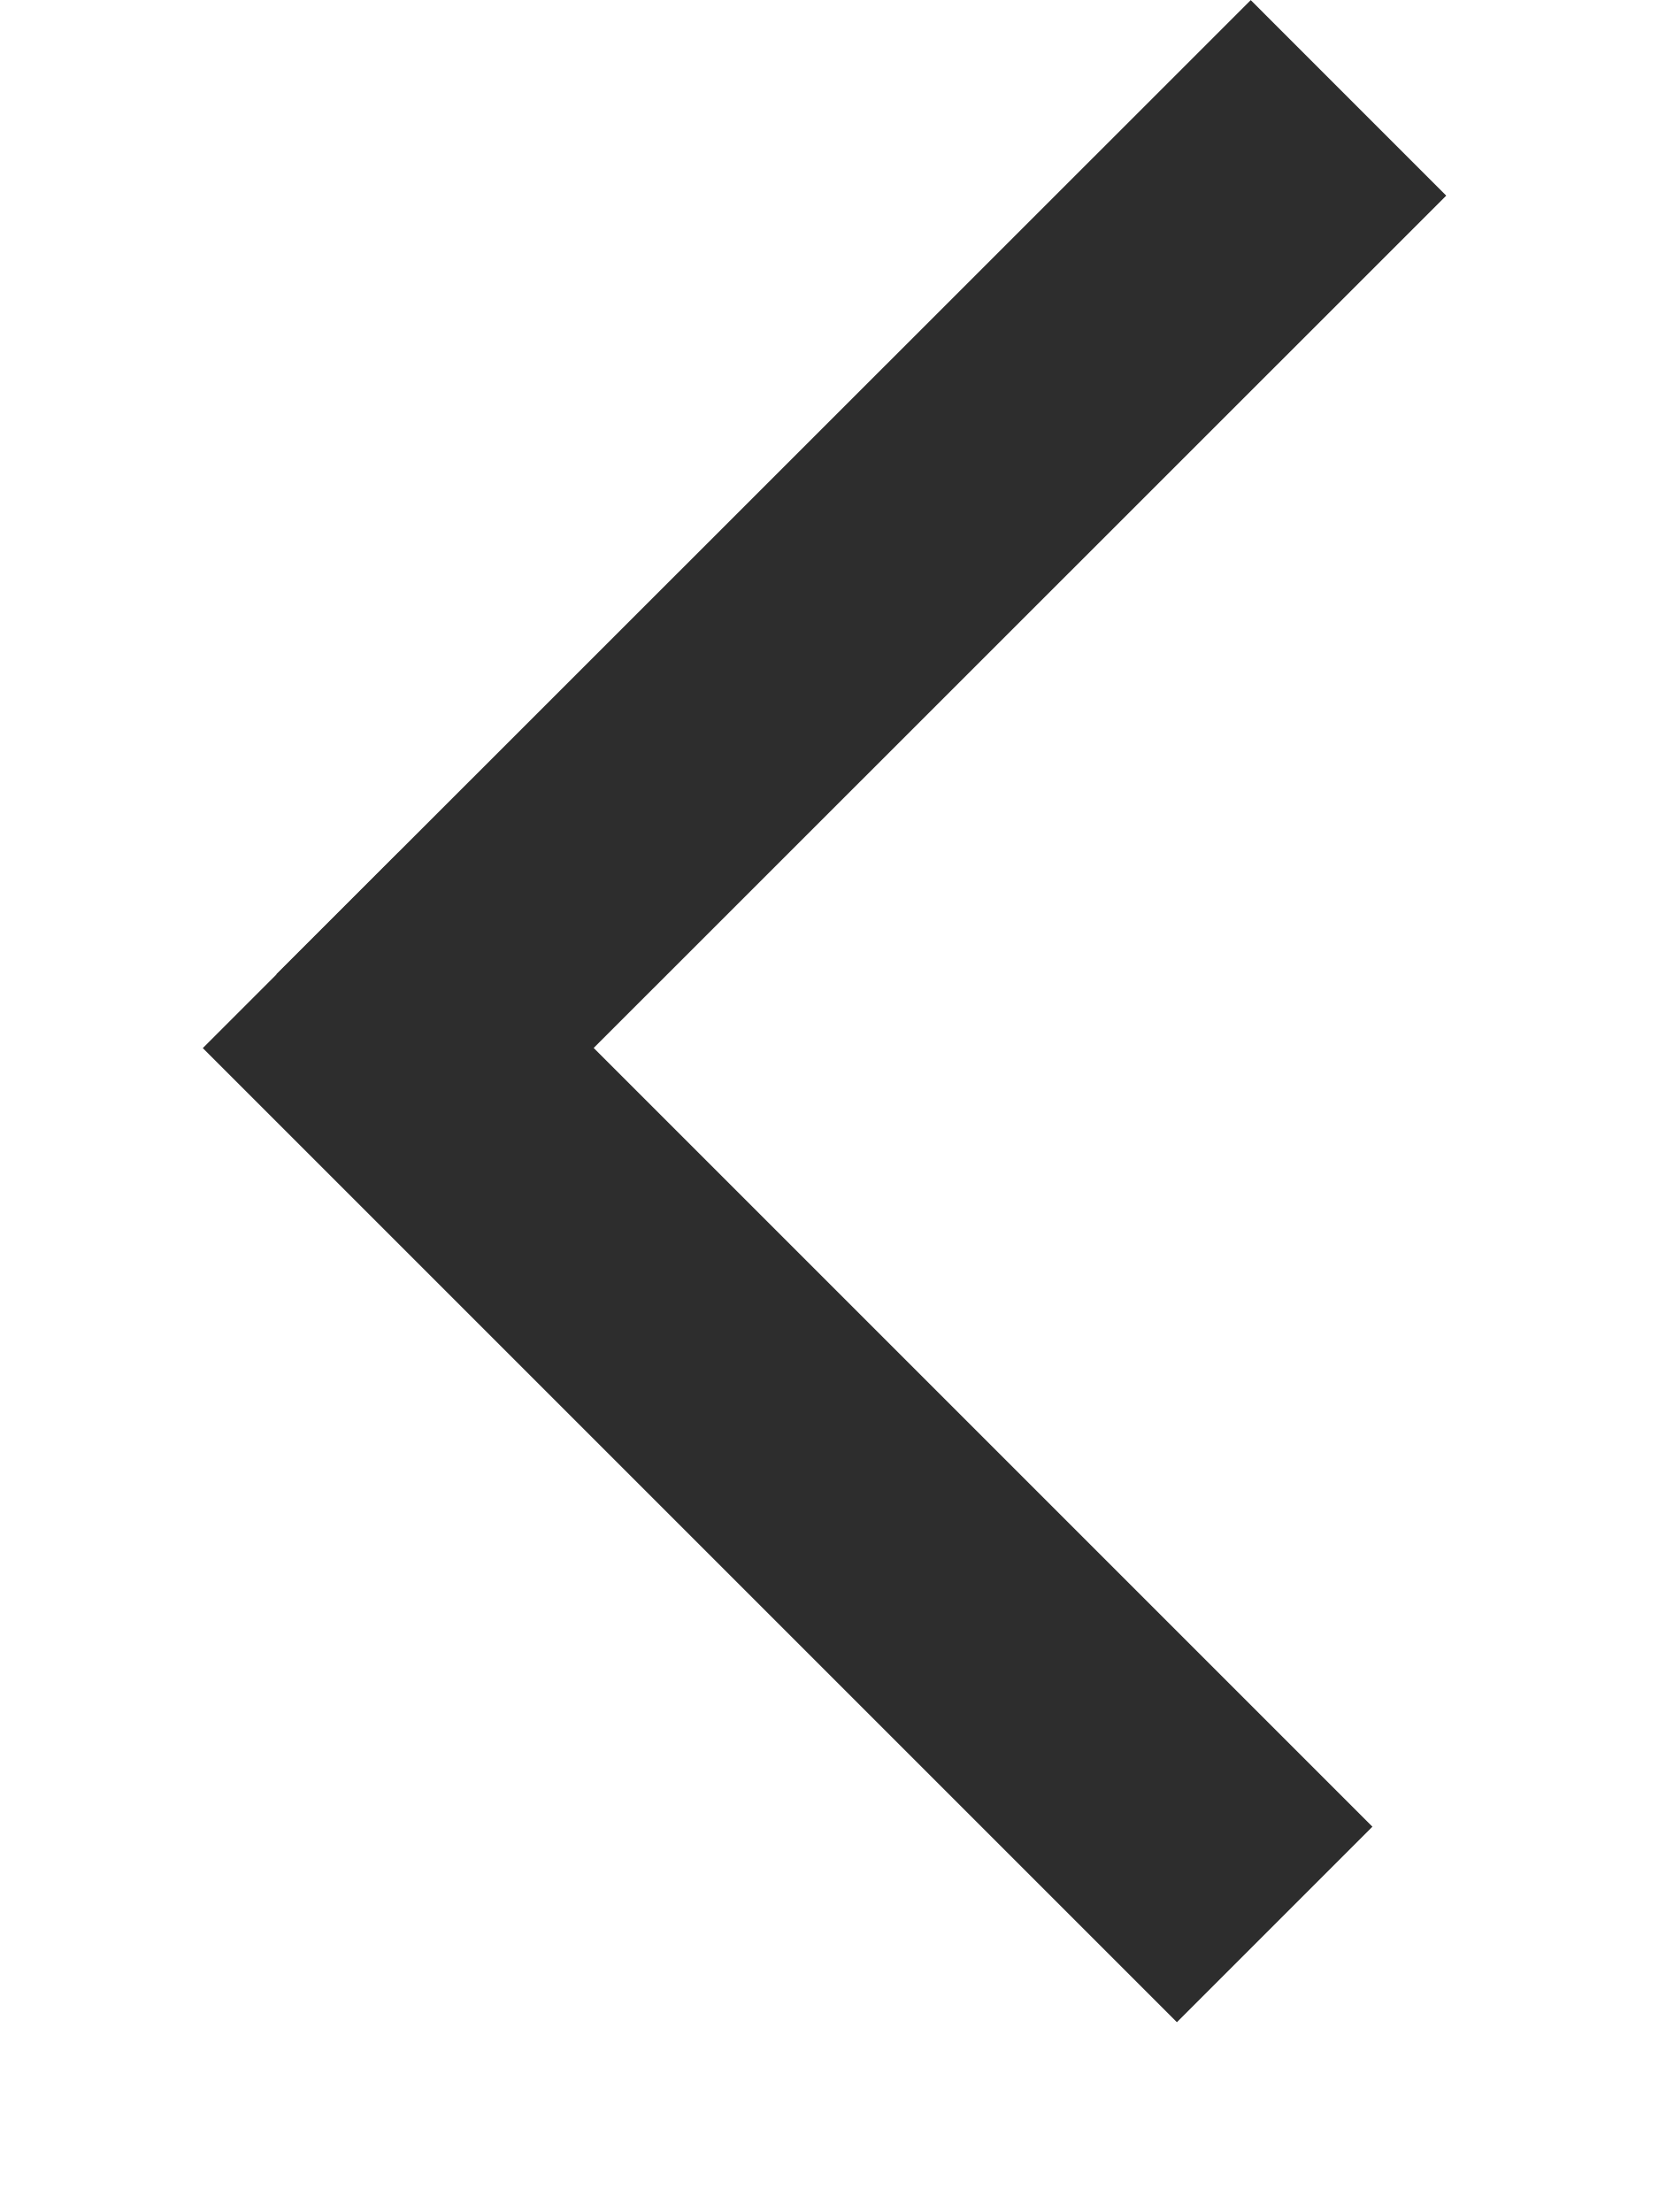
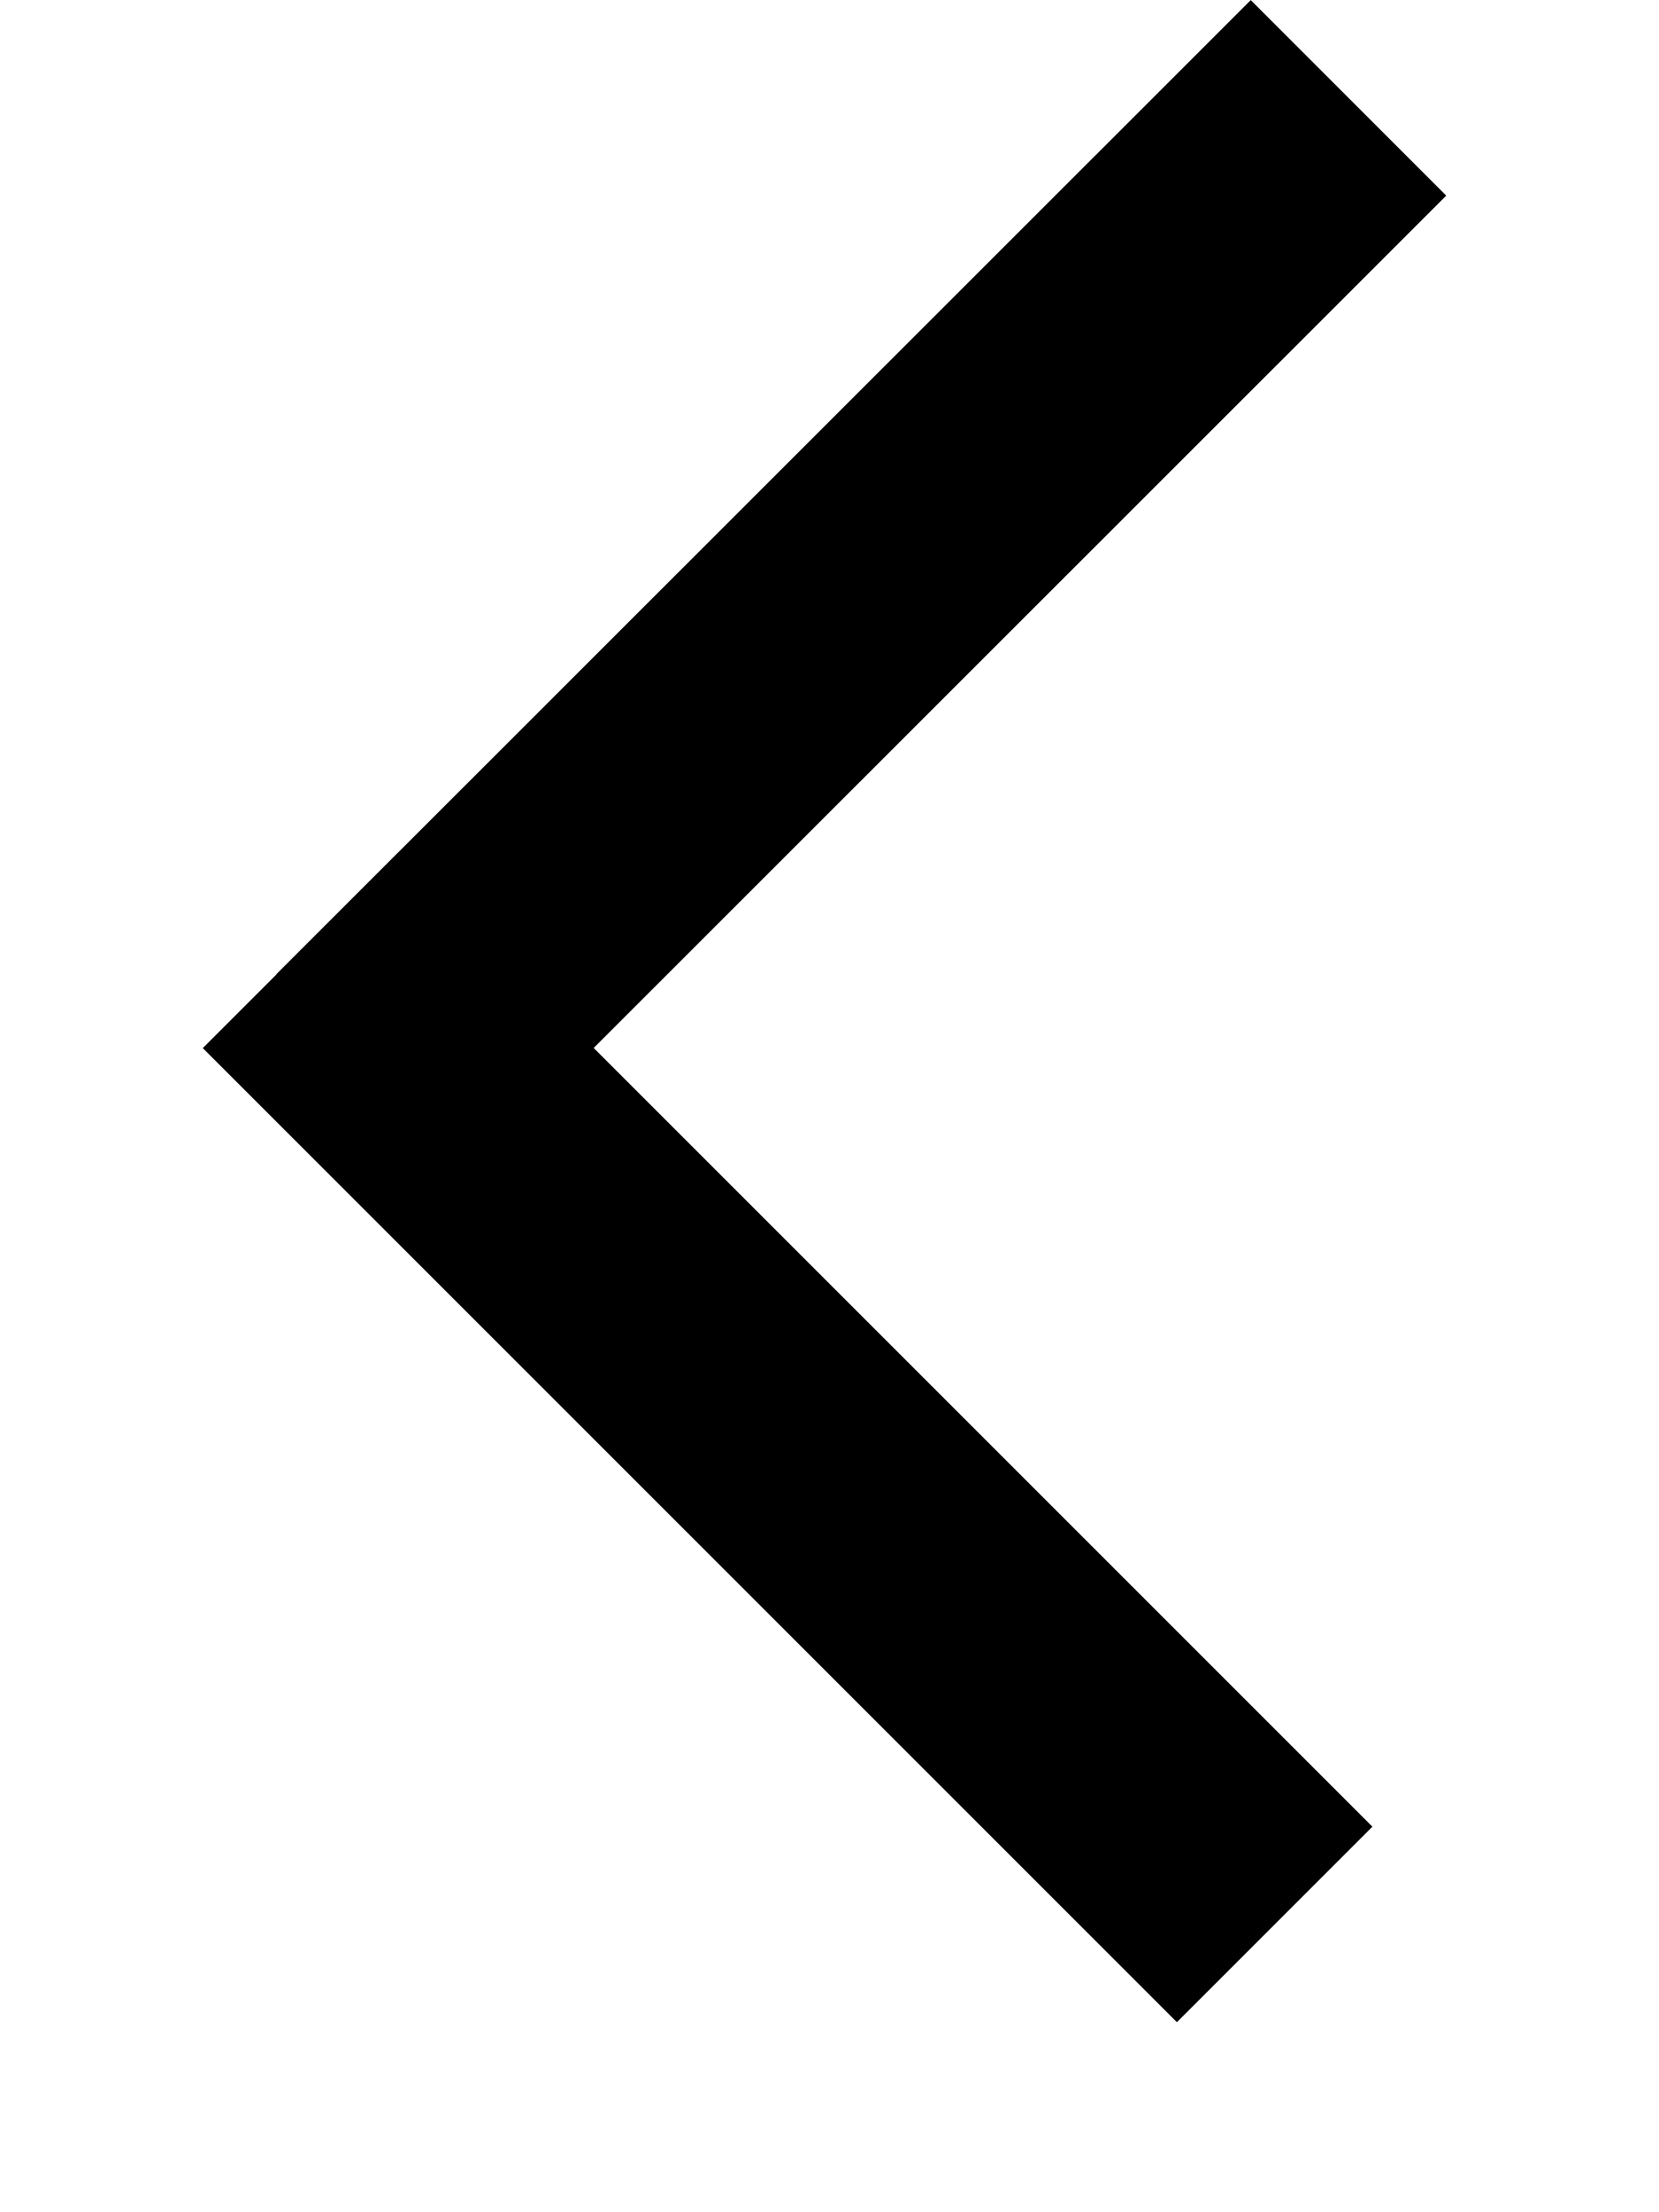
<svg xmlns="http://www.w3.org/2000/svg" width="6" height="8" viewBox="0 0 6 8" fill="none">
-   <line x1="4.877" y1="0.354" x2="1.353" y2="3.877" stroke="#2D2D2D" />
-   <line x1="4.61" y1="6.96" x2="1.087" y2="3.437" stroke="#2D2D2D" />
+   <line x1="4.877" y1="0.354" x2="1.353" y2="3.877" stroke="currentColor" />
+   <line x1="4.61" y1="6.96" x2="1.087" y2="3.437" stroke="currentColor" />
</svg>
